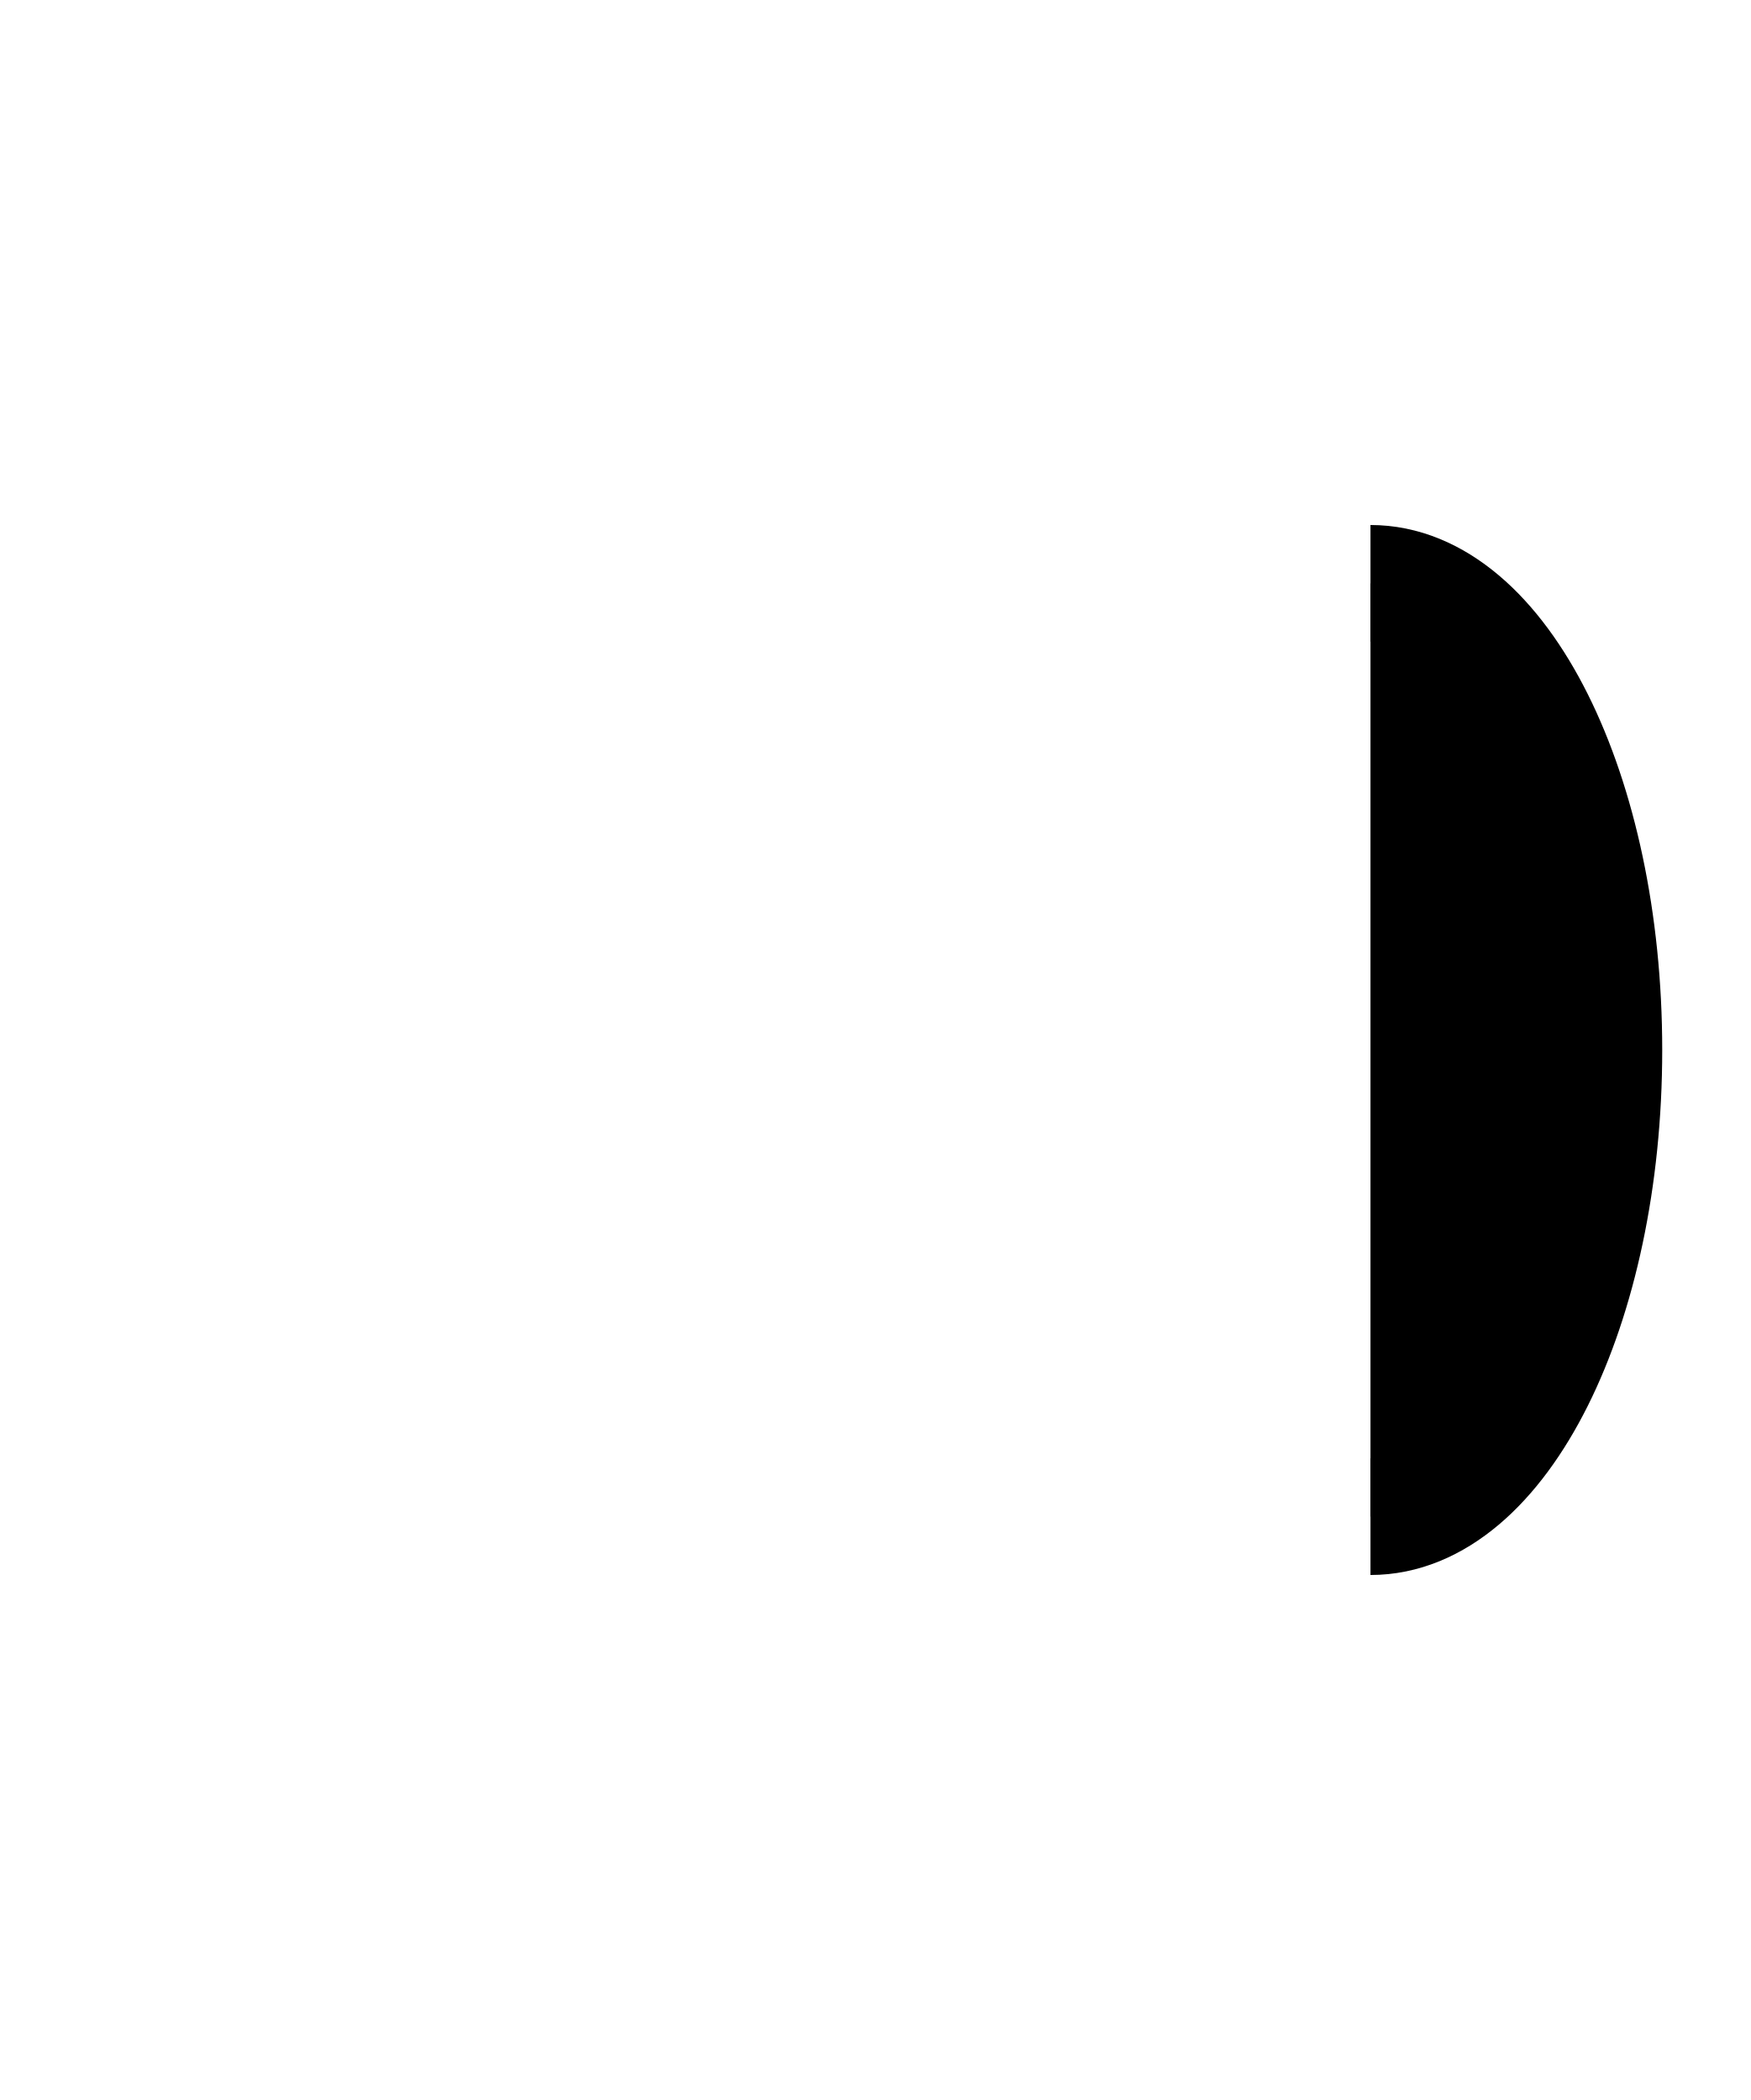
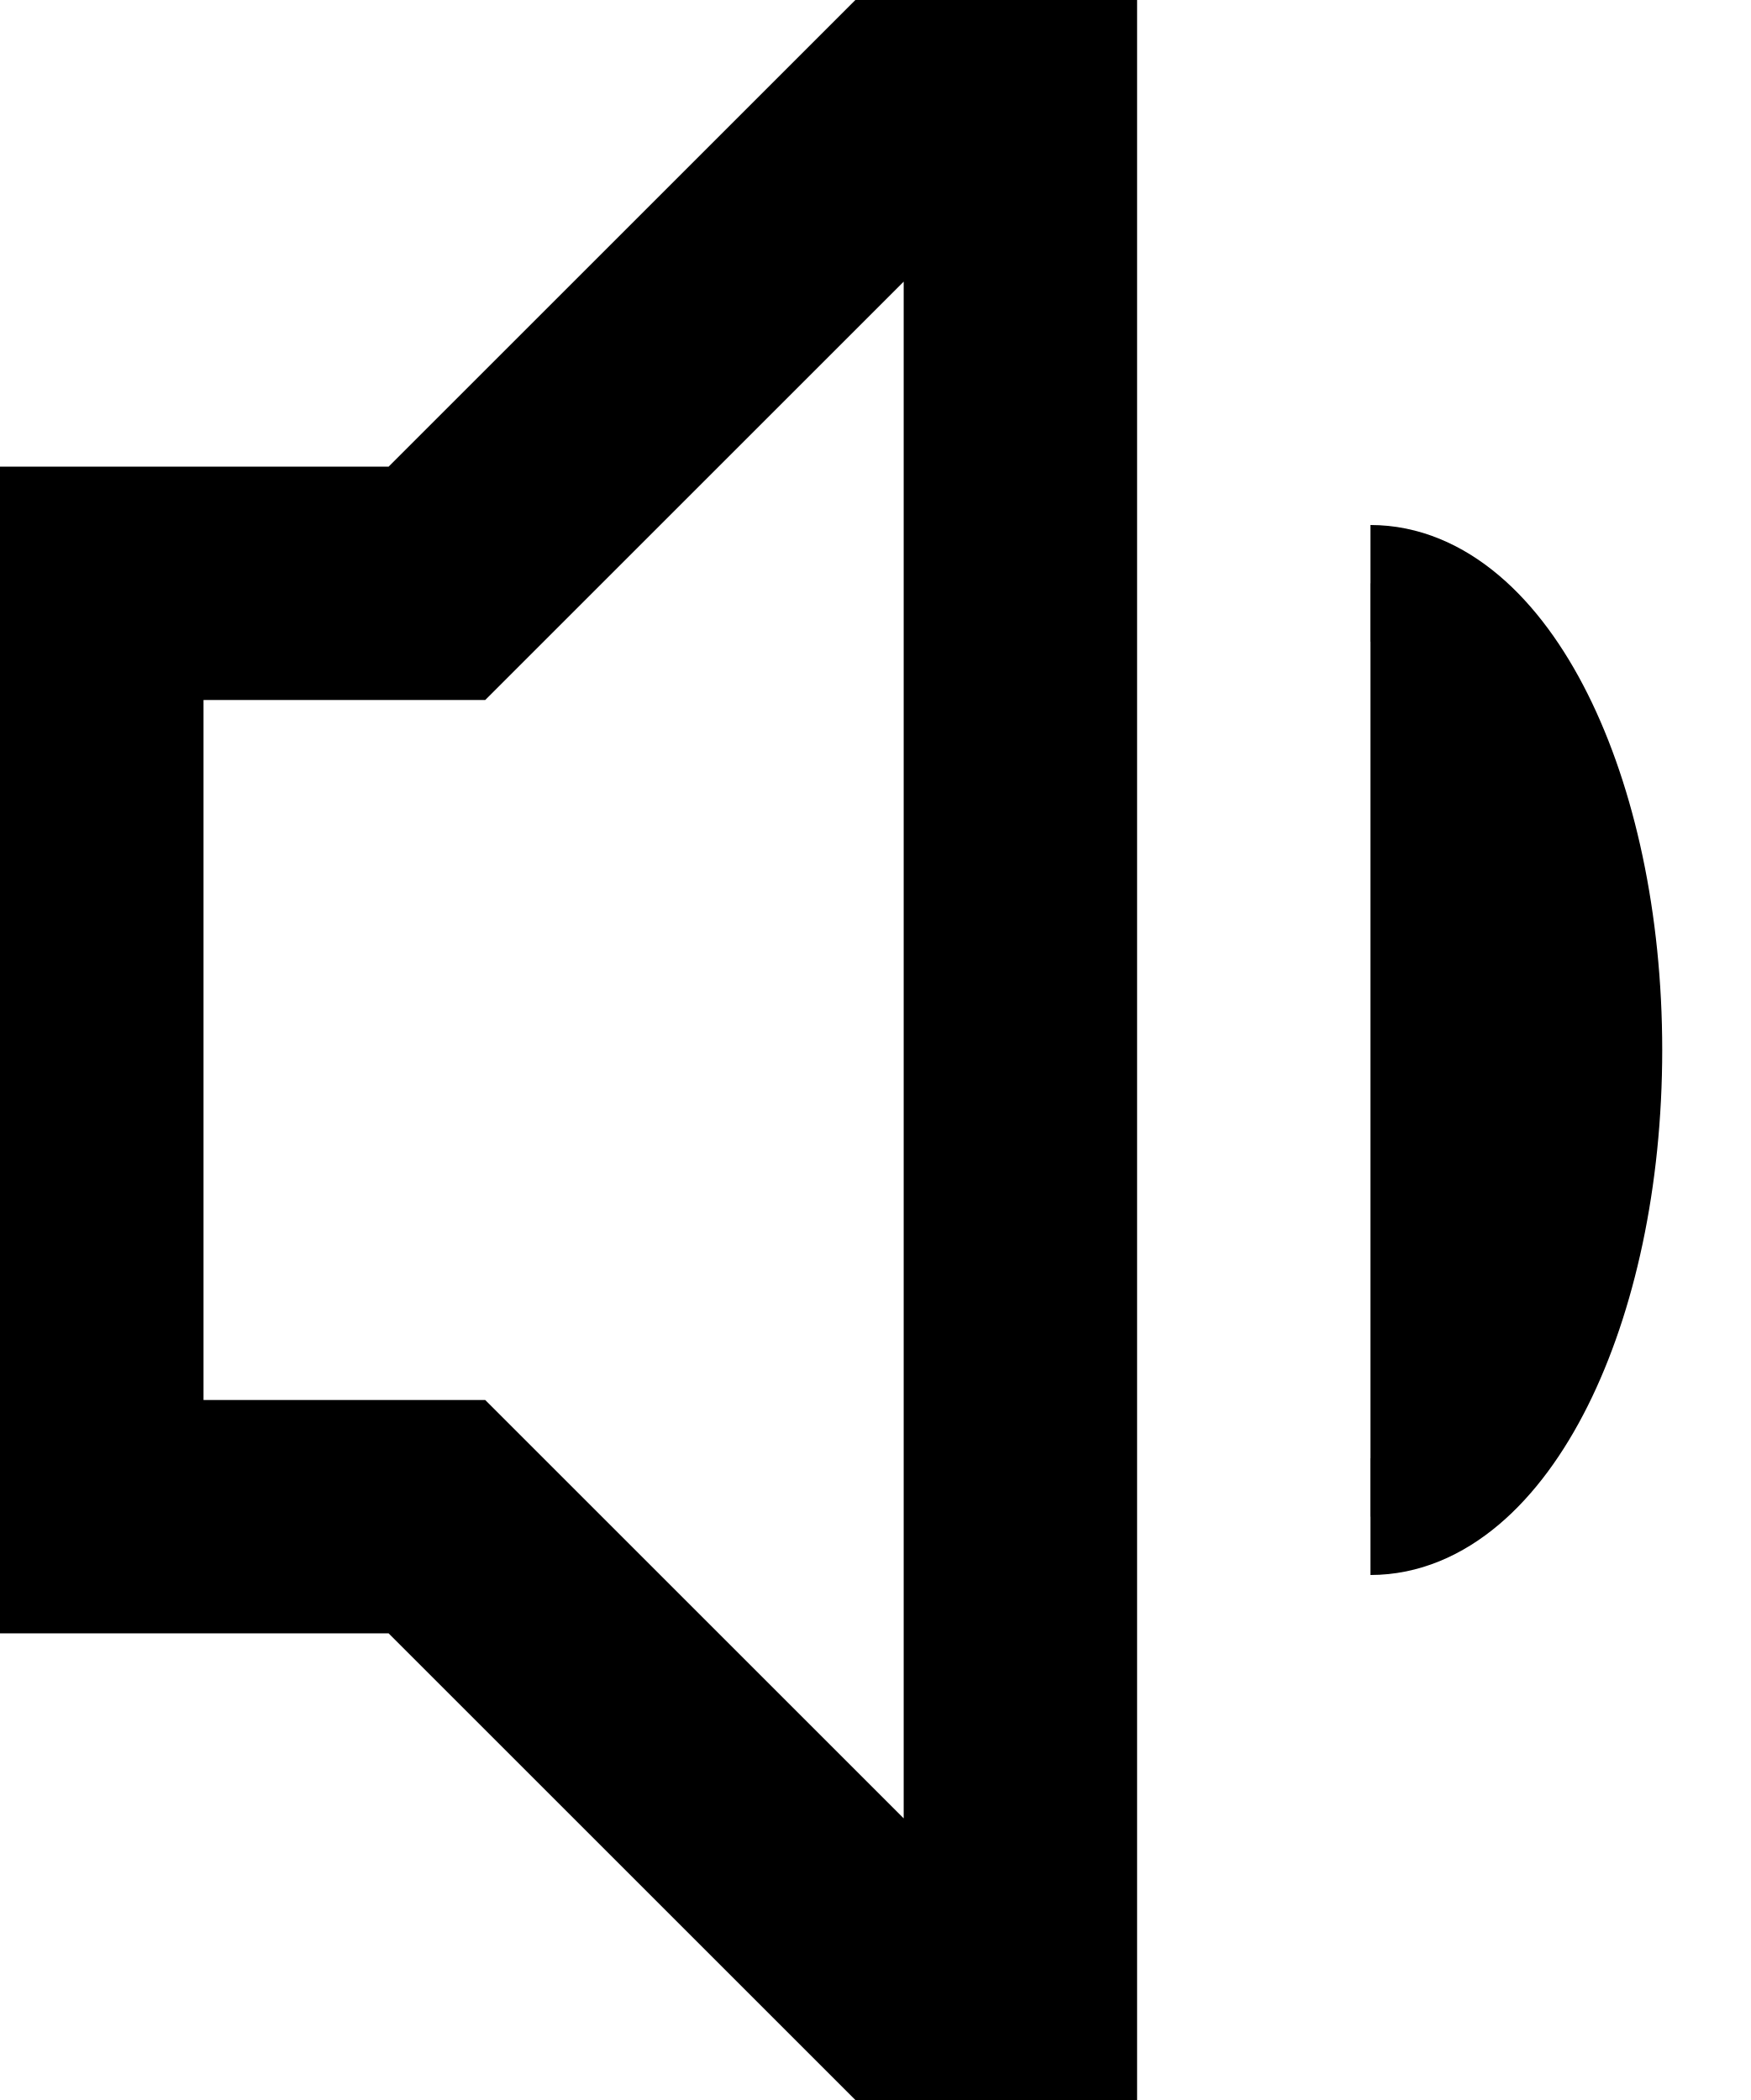
<svg xmlns="http://www.w3.org/2000/svg" viewBox="0 0 15 18">
-   <mask id="path-1-inside-1_6_2463" fill="currentColor">
-     <path fill-rule="evenodd" clip-rule="evenodd" d="M8.744 0L3.744 5H0.744V13H3.744L8.744 18V0Z" />
-   </mask>
-   <path d="M3.744 5V6H4.158L4.451 5.707L3.744 5ZM8.744 0H9.744V-2.414L8.037 -0.707L8.744 0ZM0.744 5V4H-0.256V5H0.744ZM0.744 13H-0.256V14H0.744V13ZM3.744 13L4.451 12.293L4.158 12H3.744V13ZM8.744 18L8.037 18.707L9.744 20.414V18H8.744ZM4.451 5.707L9.451 0.707L8.037 -0.707L3.037 4.293L4.451 5.707ZM0.744 6H3.744V4H0.744V6ZM1.744 13V5H-0.256V13H1.744ZM3.744 12H0.744V14H3.744V12ZM9.451 17.293L4.451 12.293L3.037 13.707L8.037 18.707L9.451 17.293ZM7.744 0V18H9.744V0H7.744Z" fill="currentColor" mask="url(#path-1-inside-1_6_2463)" />
+   <path d="M3.744 5V6H4.158L4.451 5.707L3.744 5ZM8.744 0H9.744V-2.414L8.037 -0.707L8.744 0ZM0.744 5V4H-0.256V5H0.744ZM0.744 13H-0.256V14H0.744V13ZM3.744 13L4.451 12.293L4.158 12H3.744V13ZM8.744 18L8.037 18.707L9.744 20.414V18H8.744ZM4.451 5.707L9.451 0.707L8.037 -0.707L3.037 4.293L4.451 5.707ZM0.744 6H3.744V4H0.744V6ZM1.744 13V5H-0.256V13H1.744ZM3.744 12H0.744V14H3.744V12ZM9.451 17.293L4.451 12.293L3.037 13.707L8.037 18.707L9.451 17.293ZM7.744 0V18H9.744V0H7.744Z" fill="currentColor" />
  <path d="M11.744 13C12.848 13 13.744 11.209 13.744 9C13.744 6.791 12.848 5 11.744 5" stroke="currentColor" />
</svg>
